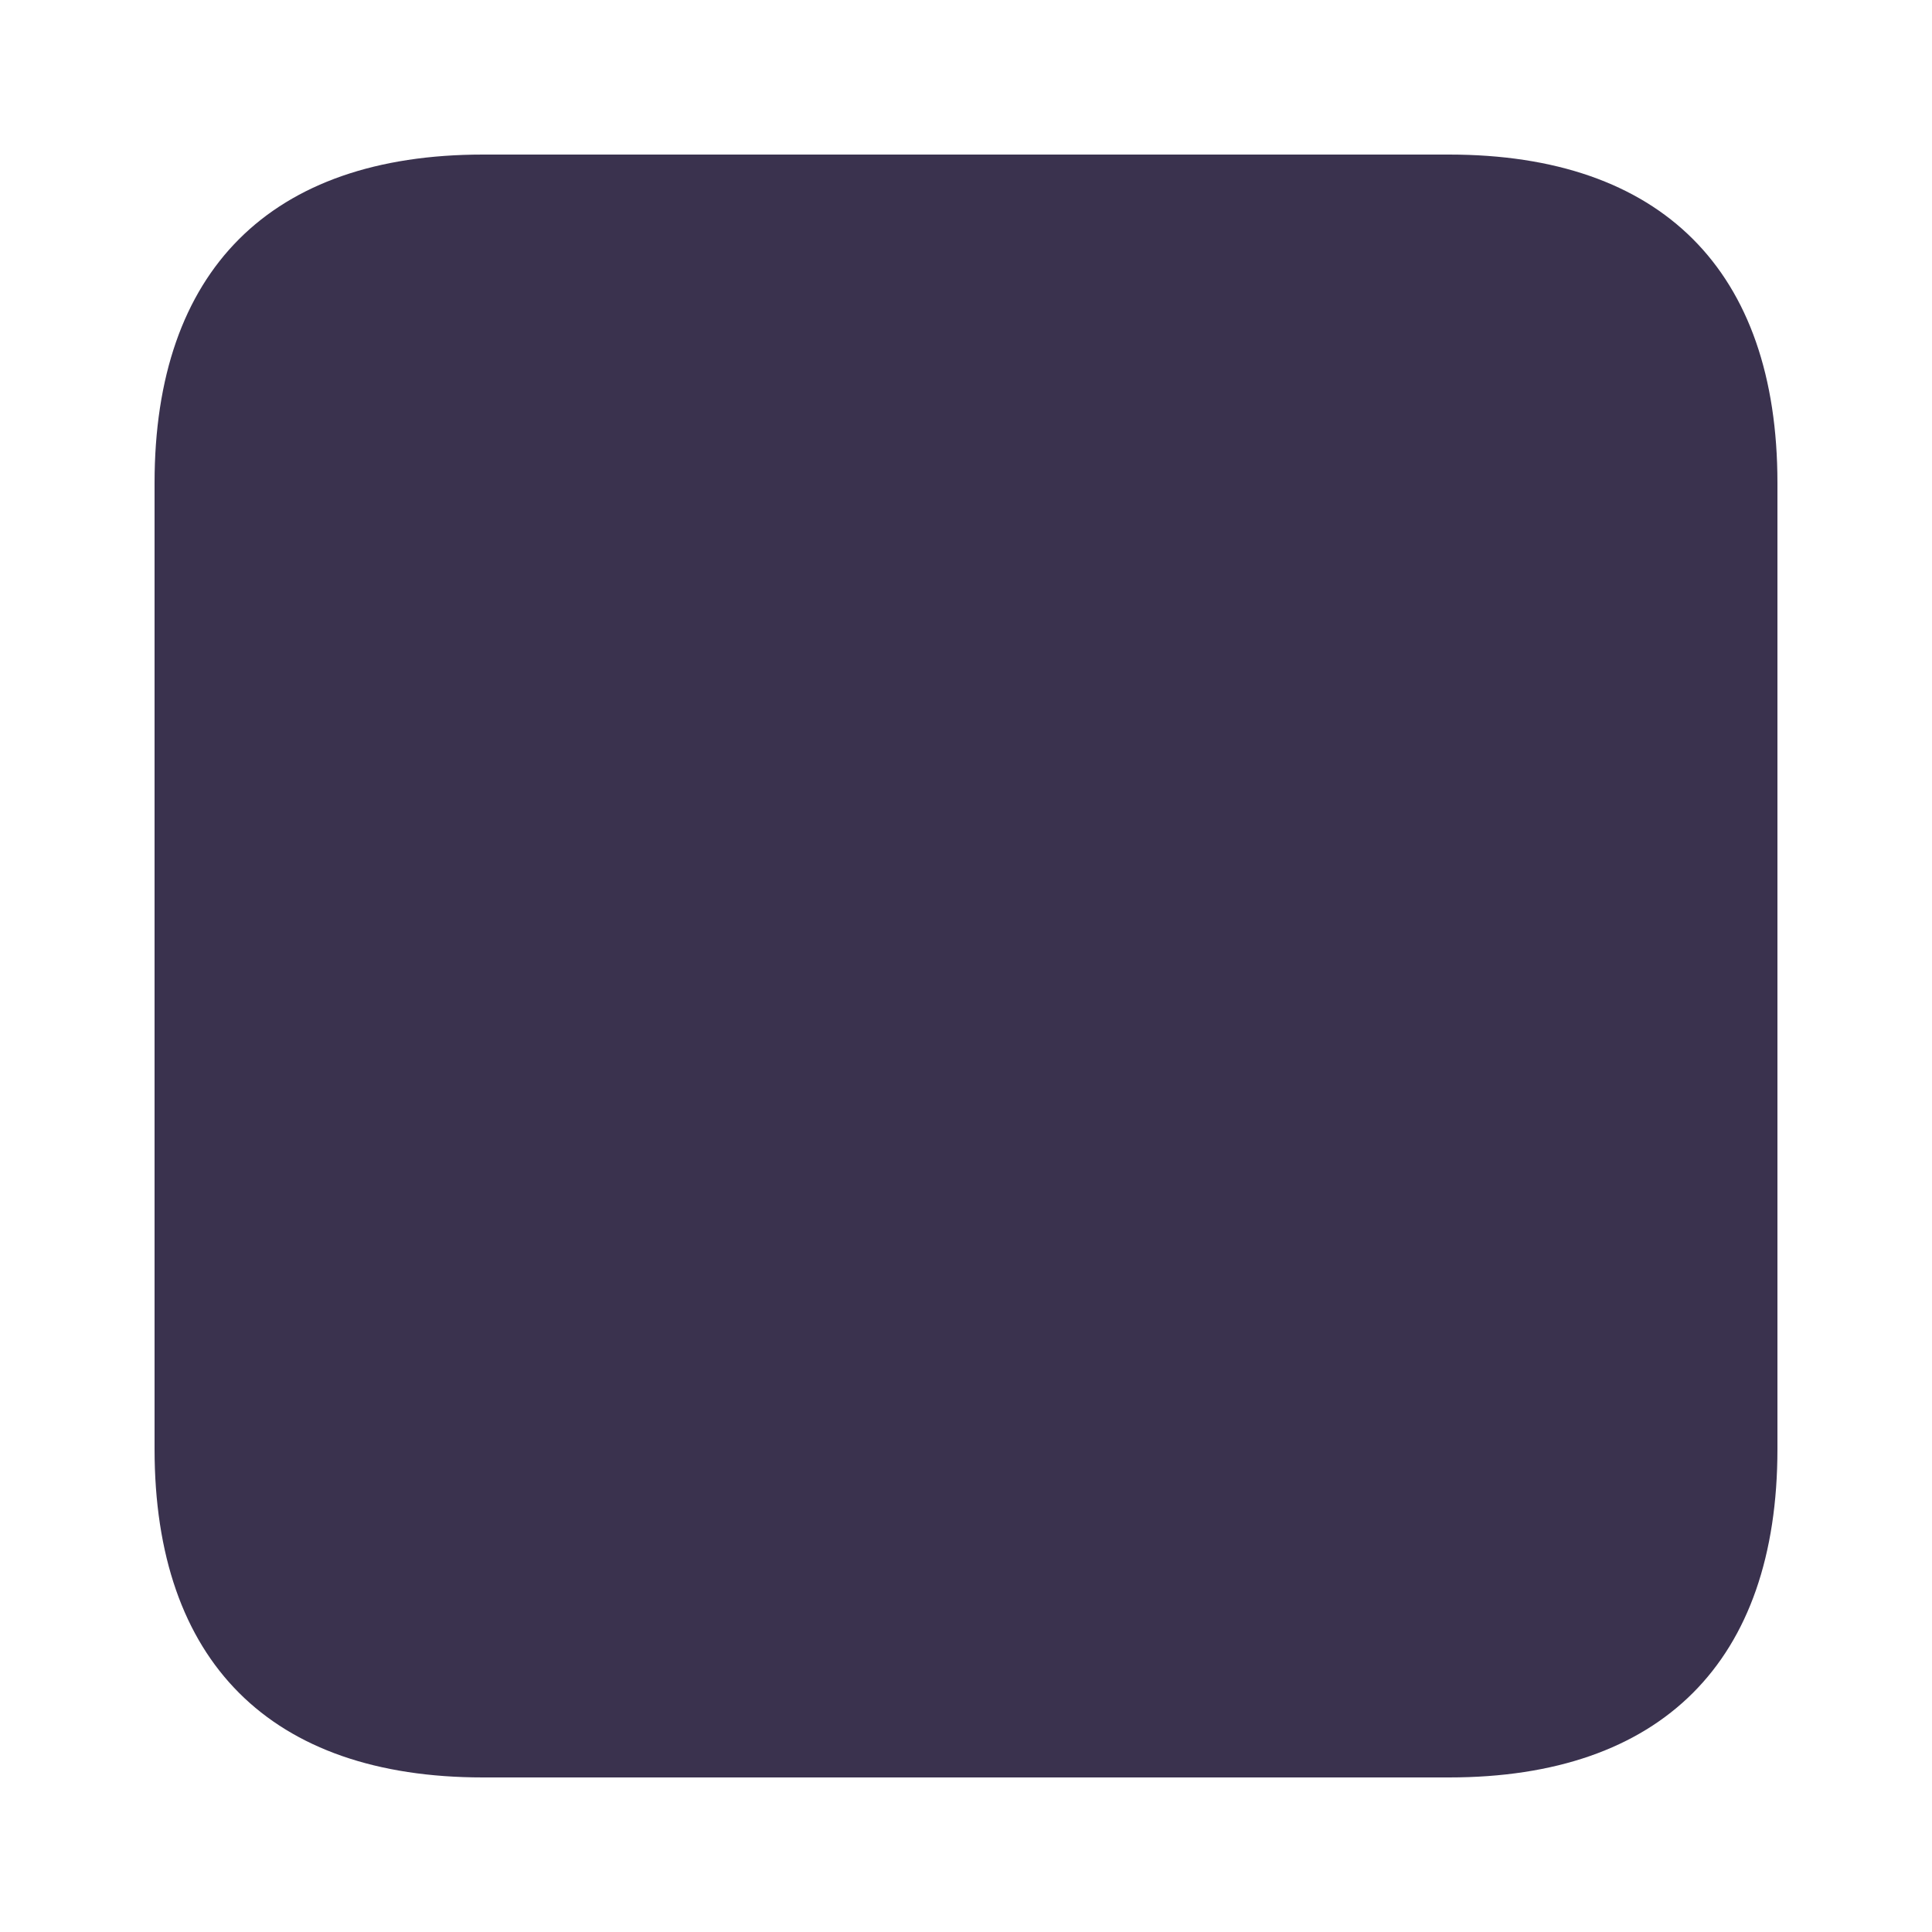
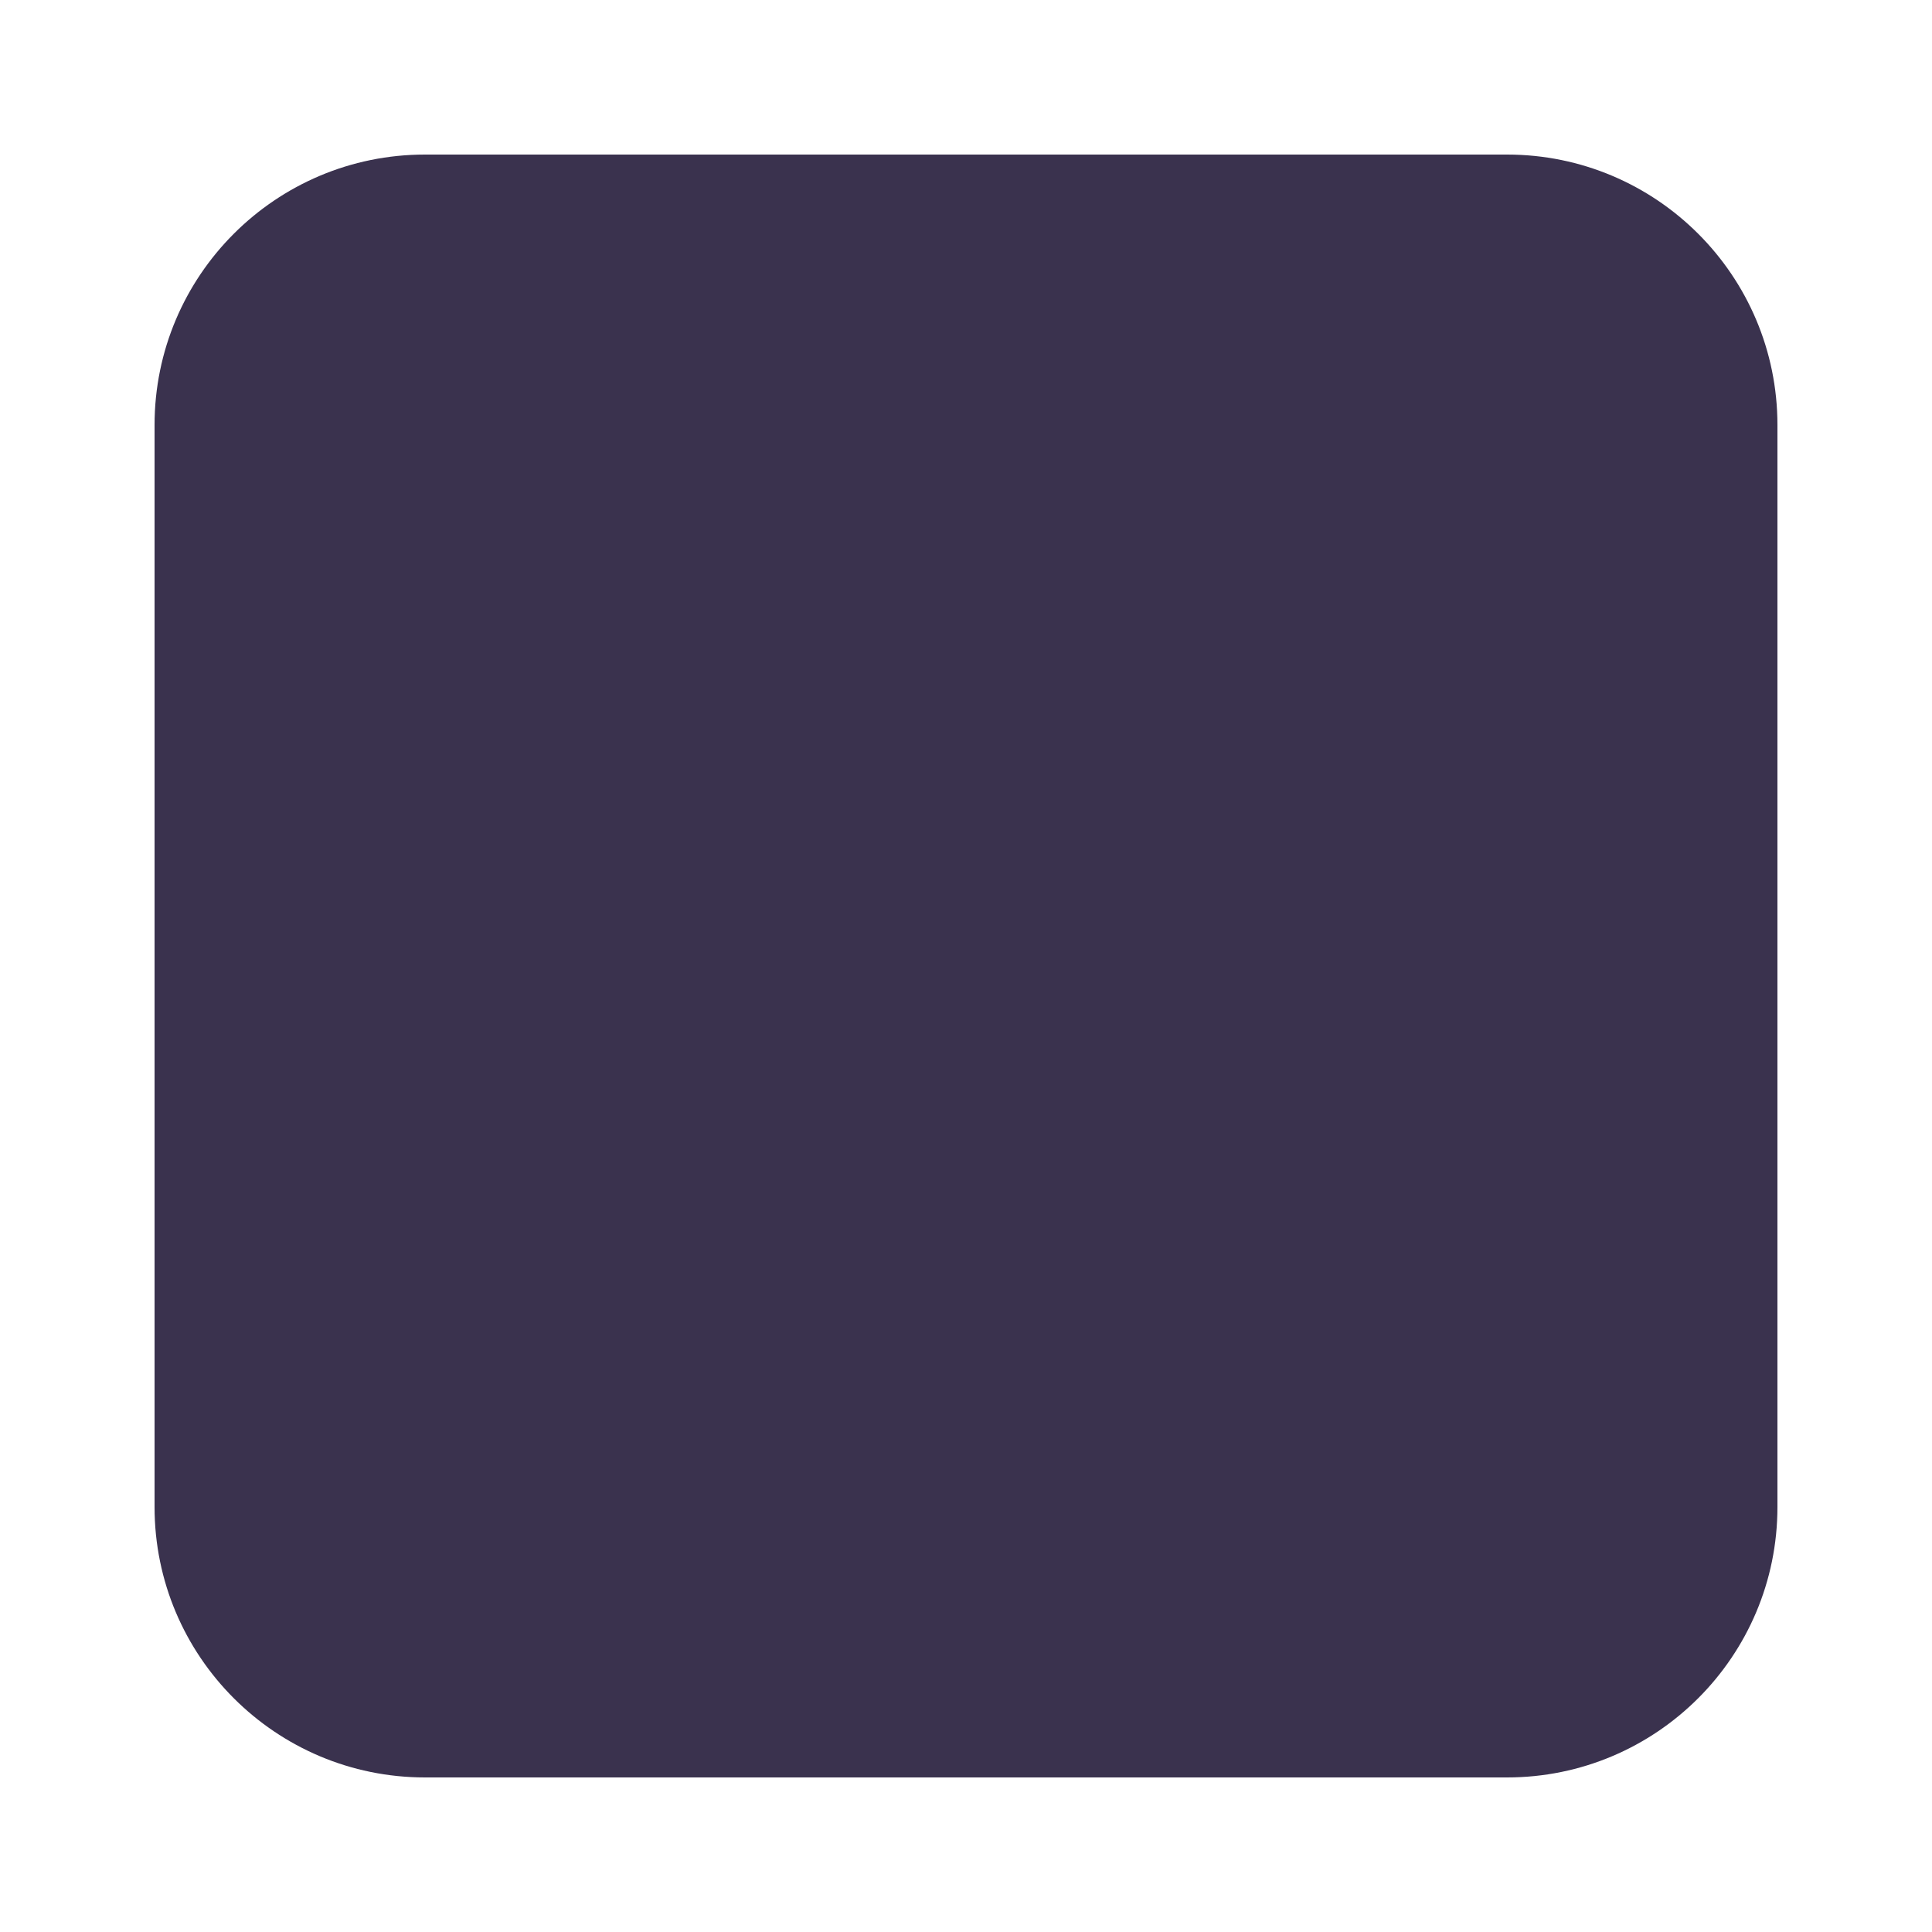
<svg xmlns="http://www.w3.org/2000/svg" version="1.1" id="svg2" width="100" height="100" viewBox="0 0 100 100" xml:space="preserve">
  <defs id="defs6" />
-   <path id="path16088" style="display:inline;fill:#3a324e;fill-opacity:1;fill-rule:nonzero;stroke:none;stroke-width:0;stroke-linecap:butt;stroke-linejoin:miter;stroke-miterlimit:4;stroke-dasharray:none;stroke-opacity:1" d="M 92,25 V 75 C 92,86 86,92 75,92 H 25 C 14,92 8,86 8,75 V 25 C 8,14 14,8 25,8 h 50 c 11,0 17,6 17,17 z" />
+   <rect style="display:inline;fill:#3a324e;fill-rule:evenodd;stroke-width:2;stroke-linecap:square;stroke-linejoin:round;stroke-miterlimit:0" id="rect66-5" width="84" height="84" x="8" y="8" rx="14" ry="14" />
</svg>
